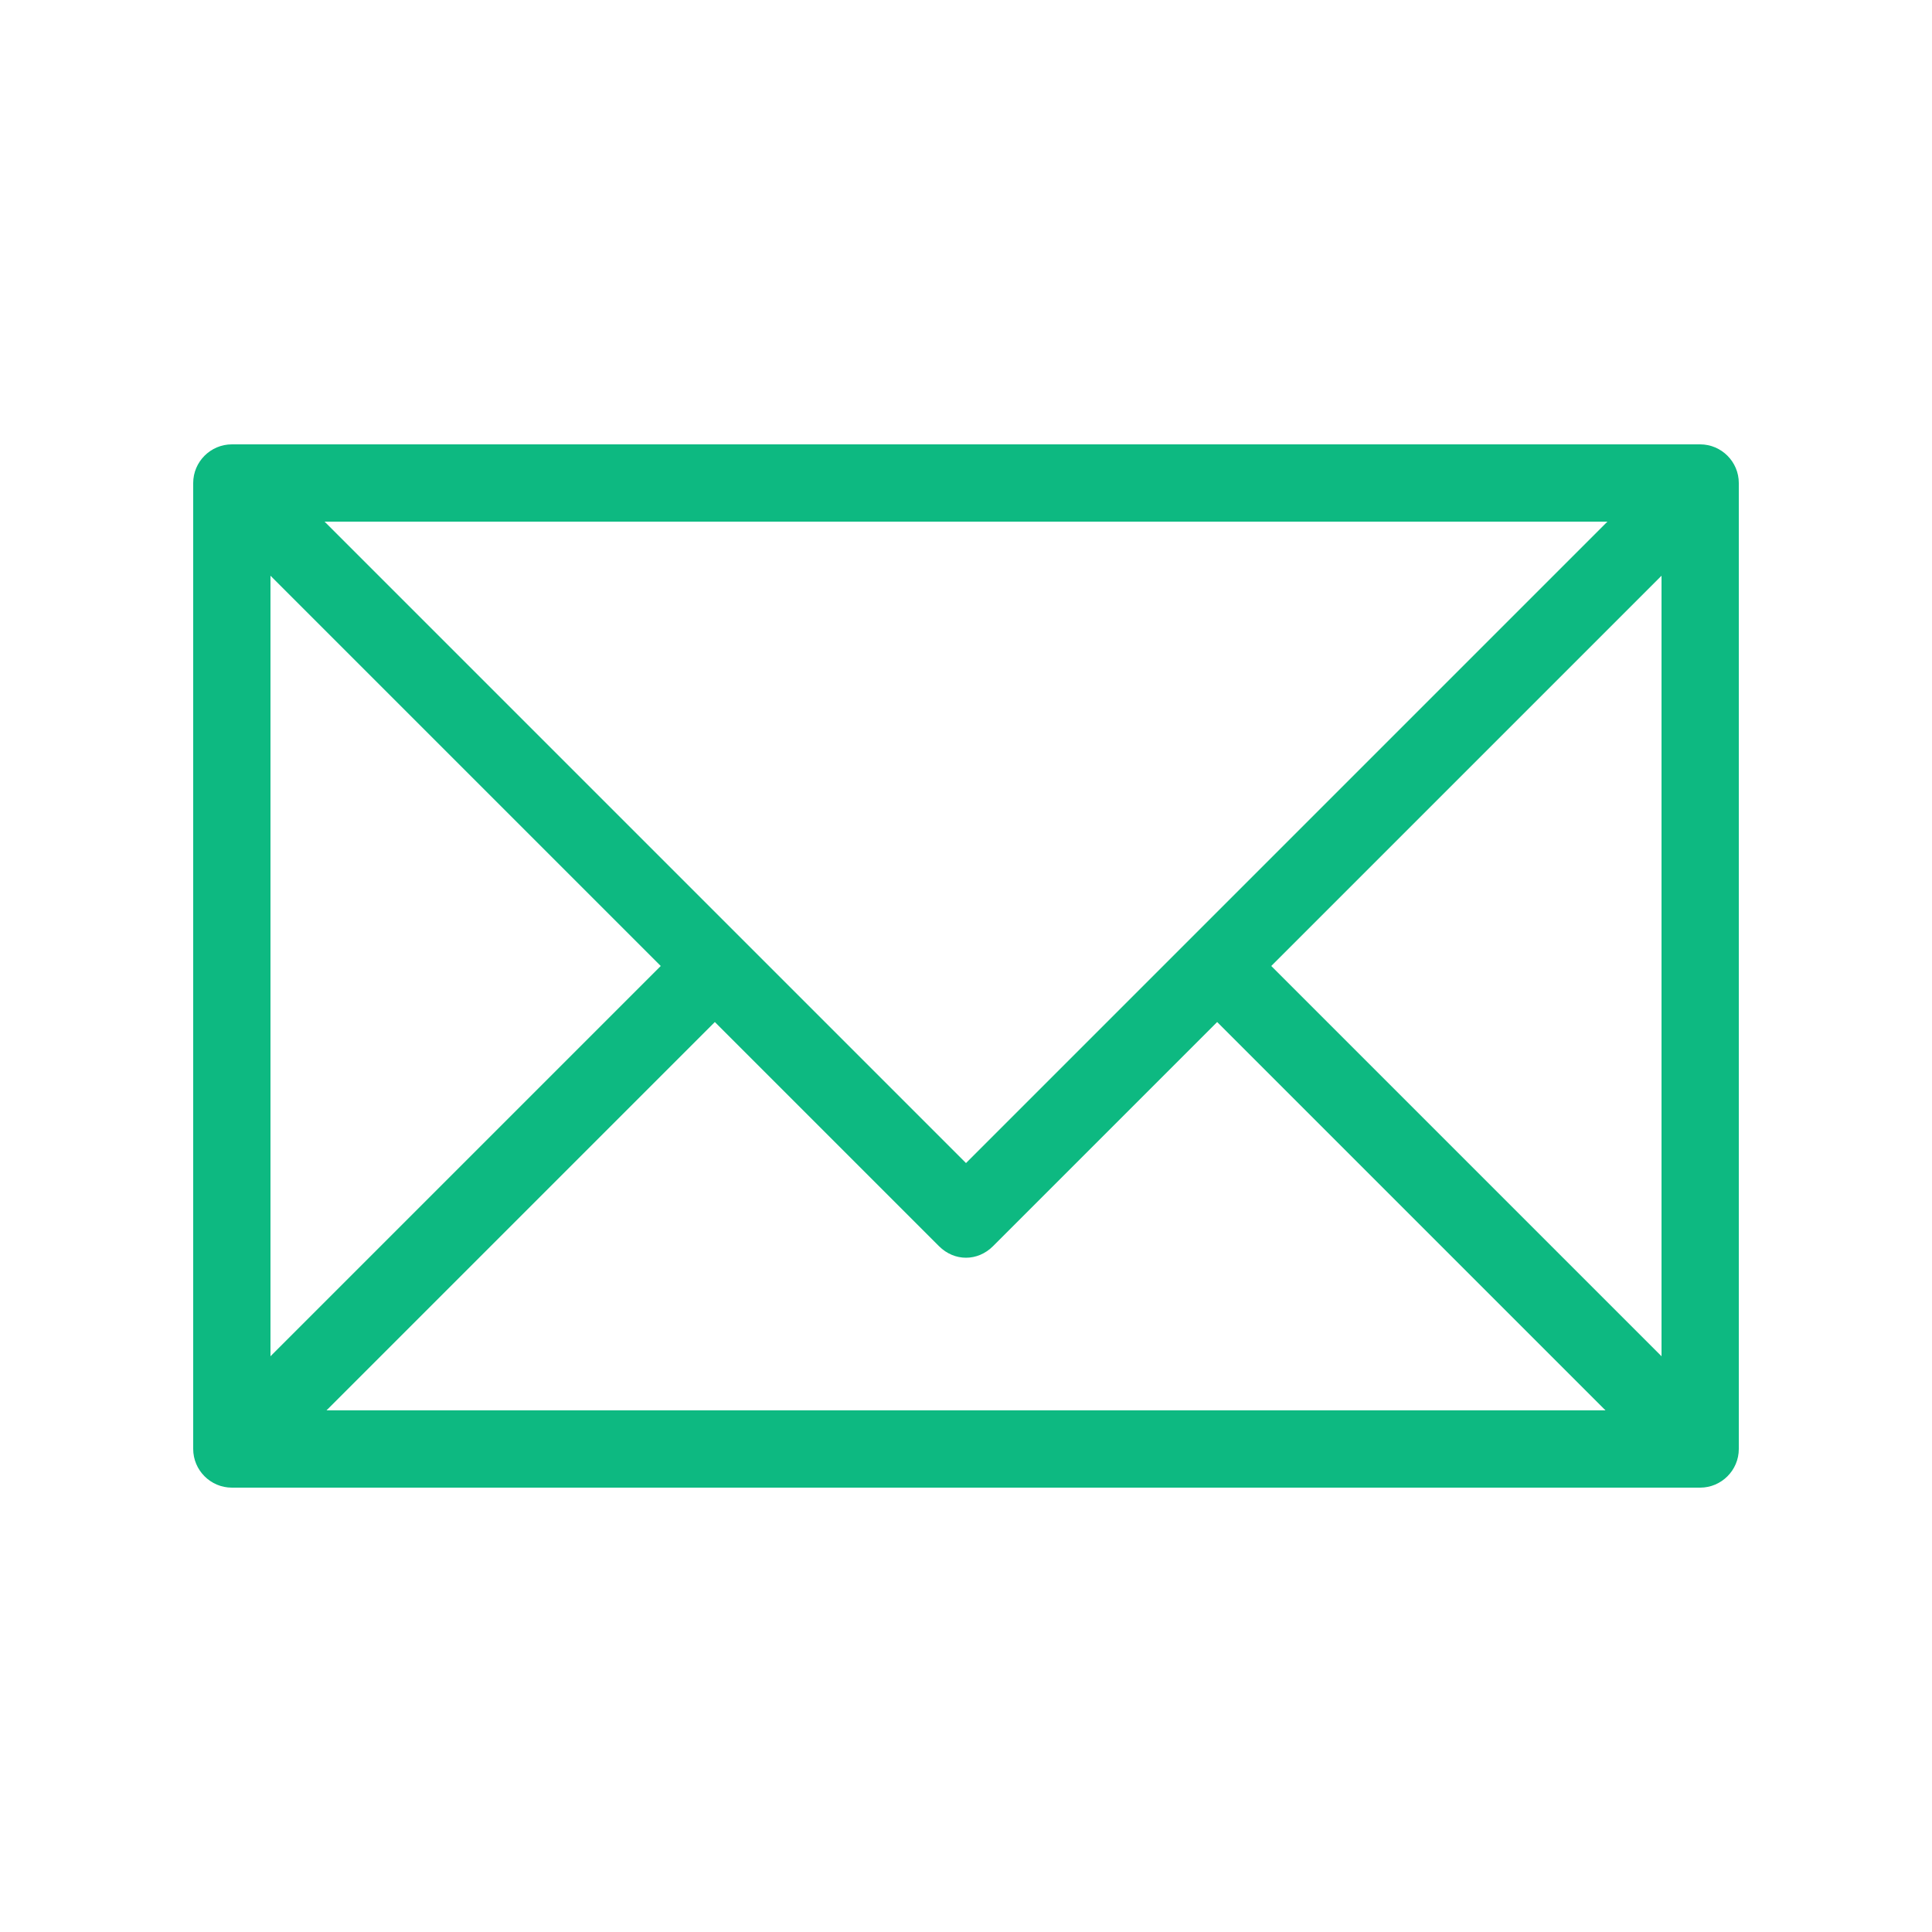
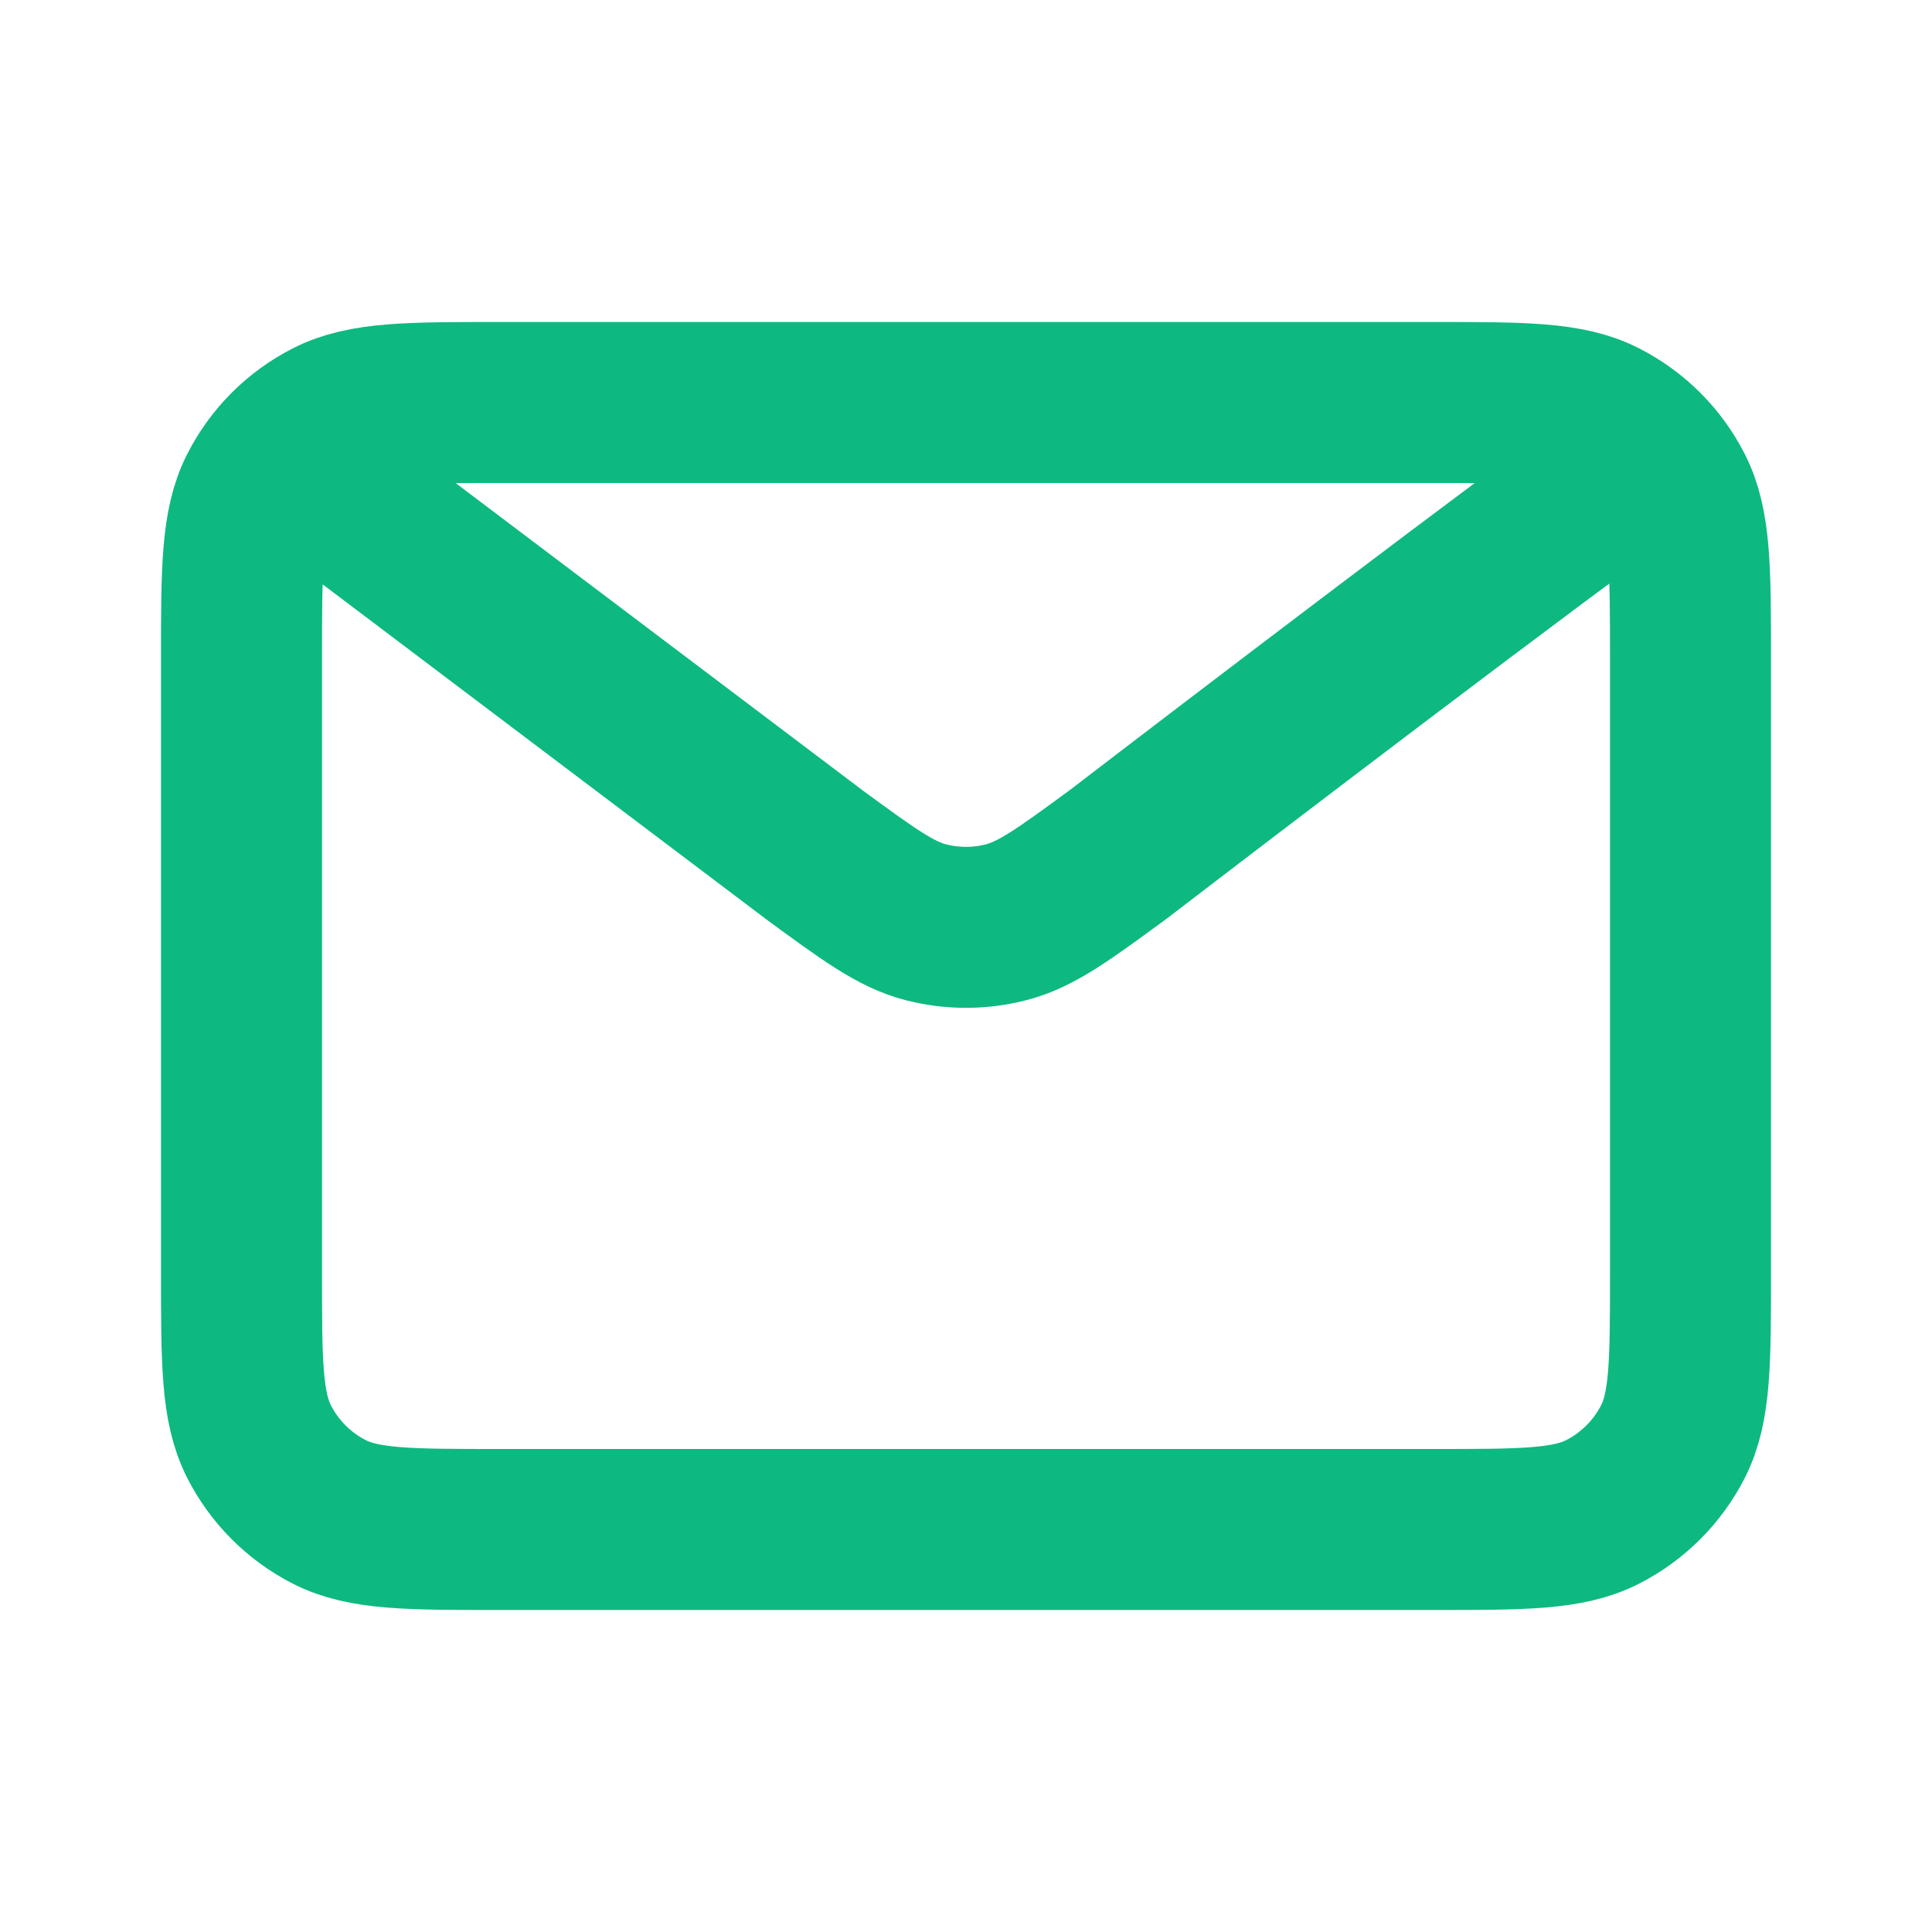
- <svg xmlns="http://www.w3.org/2000/svg" width="100" height="100" id="email">
-   <path fill="#0db981" d="M88 23H12c-1.1 0-2 .9-2 2v50c0 1.1.9 2 2 2h76c1.1 0 2-.9 2-2V25c0-1.1-.9-2-2-2zm-4.8 4L50 60.2 16.8 27h66.4zM14 29.8 34.2 50 14 70.2V29.8zM16.9 73 37 52.9l11.6 11.6c.8.8 2 .8 2.8 0L63 52.9 83.1 73H16.9zM86 70.2 65.8 50 86 29.8v40.4z" />
-   <path fill="#00F" d="M804-510v1684H-980V-510H804m8-8H-988v1700H812V-518z" />
+ <svg xmlns="http://www.w3.org/2000/svg" width="24" height="24" viewBox="0 0 24 24" fill="none">
+   <rect width="24" height="24" />
+   <path d="M4 6L10.108 10.612L10.11 10.614C10.788 11.111 11.127 11.36 11.499 11.456C11.827 11.541 12.172 11.541 12.501 11.456C12.873 11.36 13.213 11.111 13.893 10.612C13.893 10.612 17.81 7.606 20 6M3 15.8V8.2C3 7.08 3 6.52 3.218 6.092C3.41 5.715 3.715 5.41 4.092 5.218C4.52 5 5.08 5 6.2 5H17.8C18.92 5 19.48 5 19.907 5.218C20.284 5.41 20.59 5.715 20.782 6.092C21 6.519 21 7.079 21 8.197V15.804C21 16.922 21 17.48 20.782 17.908C20.59 18.284 20.284 18.59 19.907 18.782C19.48 19 18.921 19 17.803 19H6.197C5.079 19 4.519 19 4.092 18.782C3.715 18.59 3.41 18.284 3.218 17.908C3 17.48 3 16.92 3 15.8Z" stroke="#0DB981" stroke-width="2" stroke-linecap="round" stroke-linejoin="round" />
</svg>
